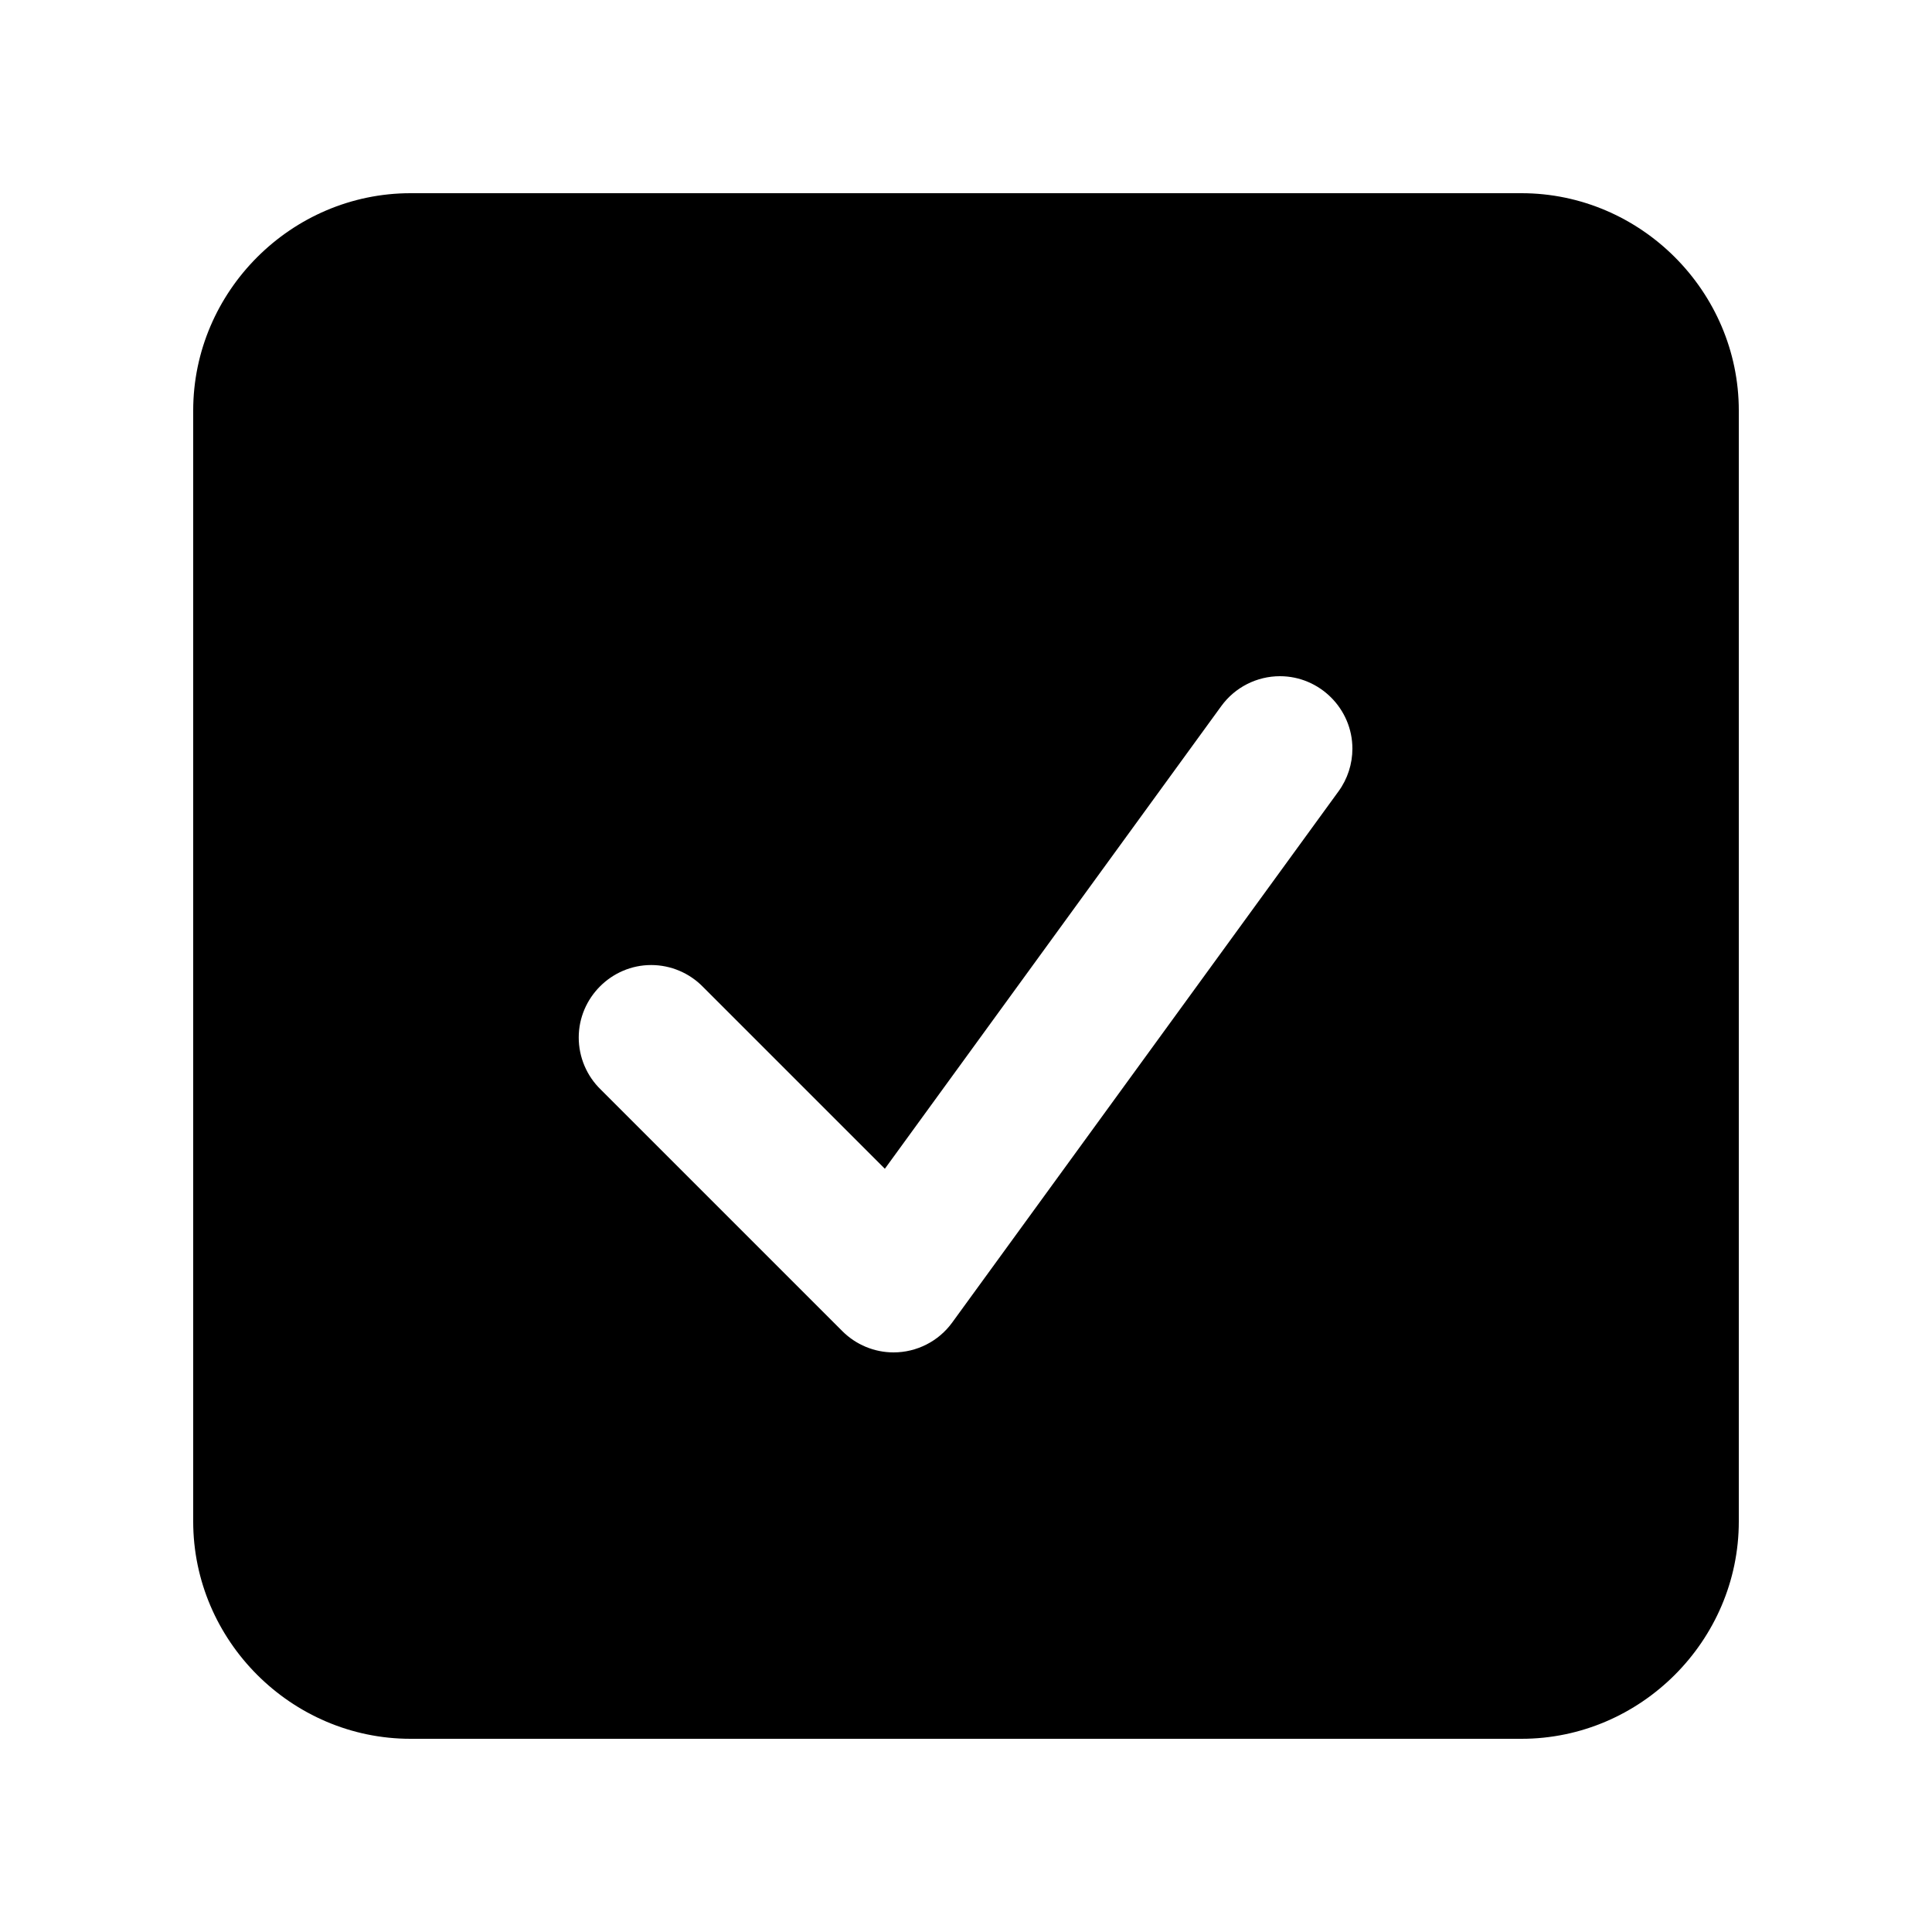
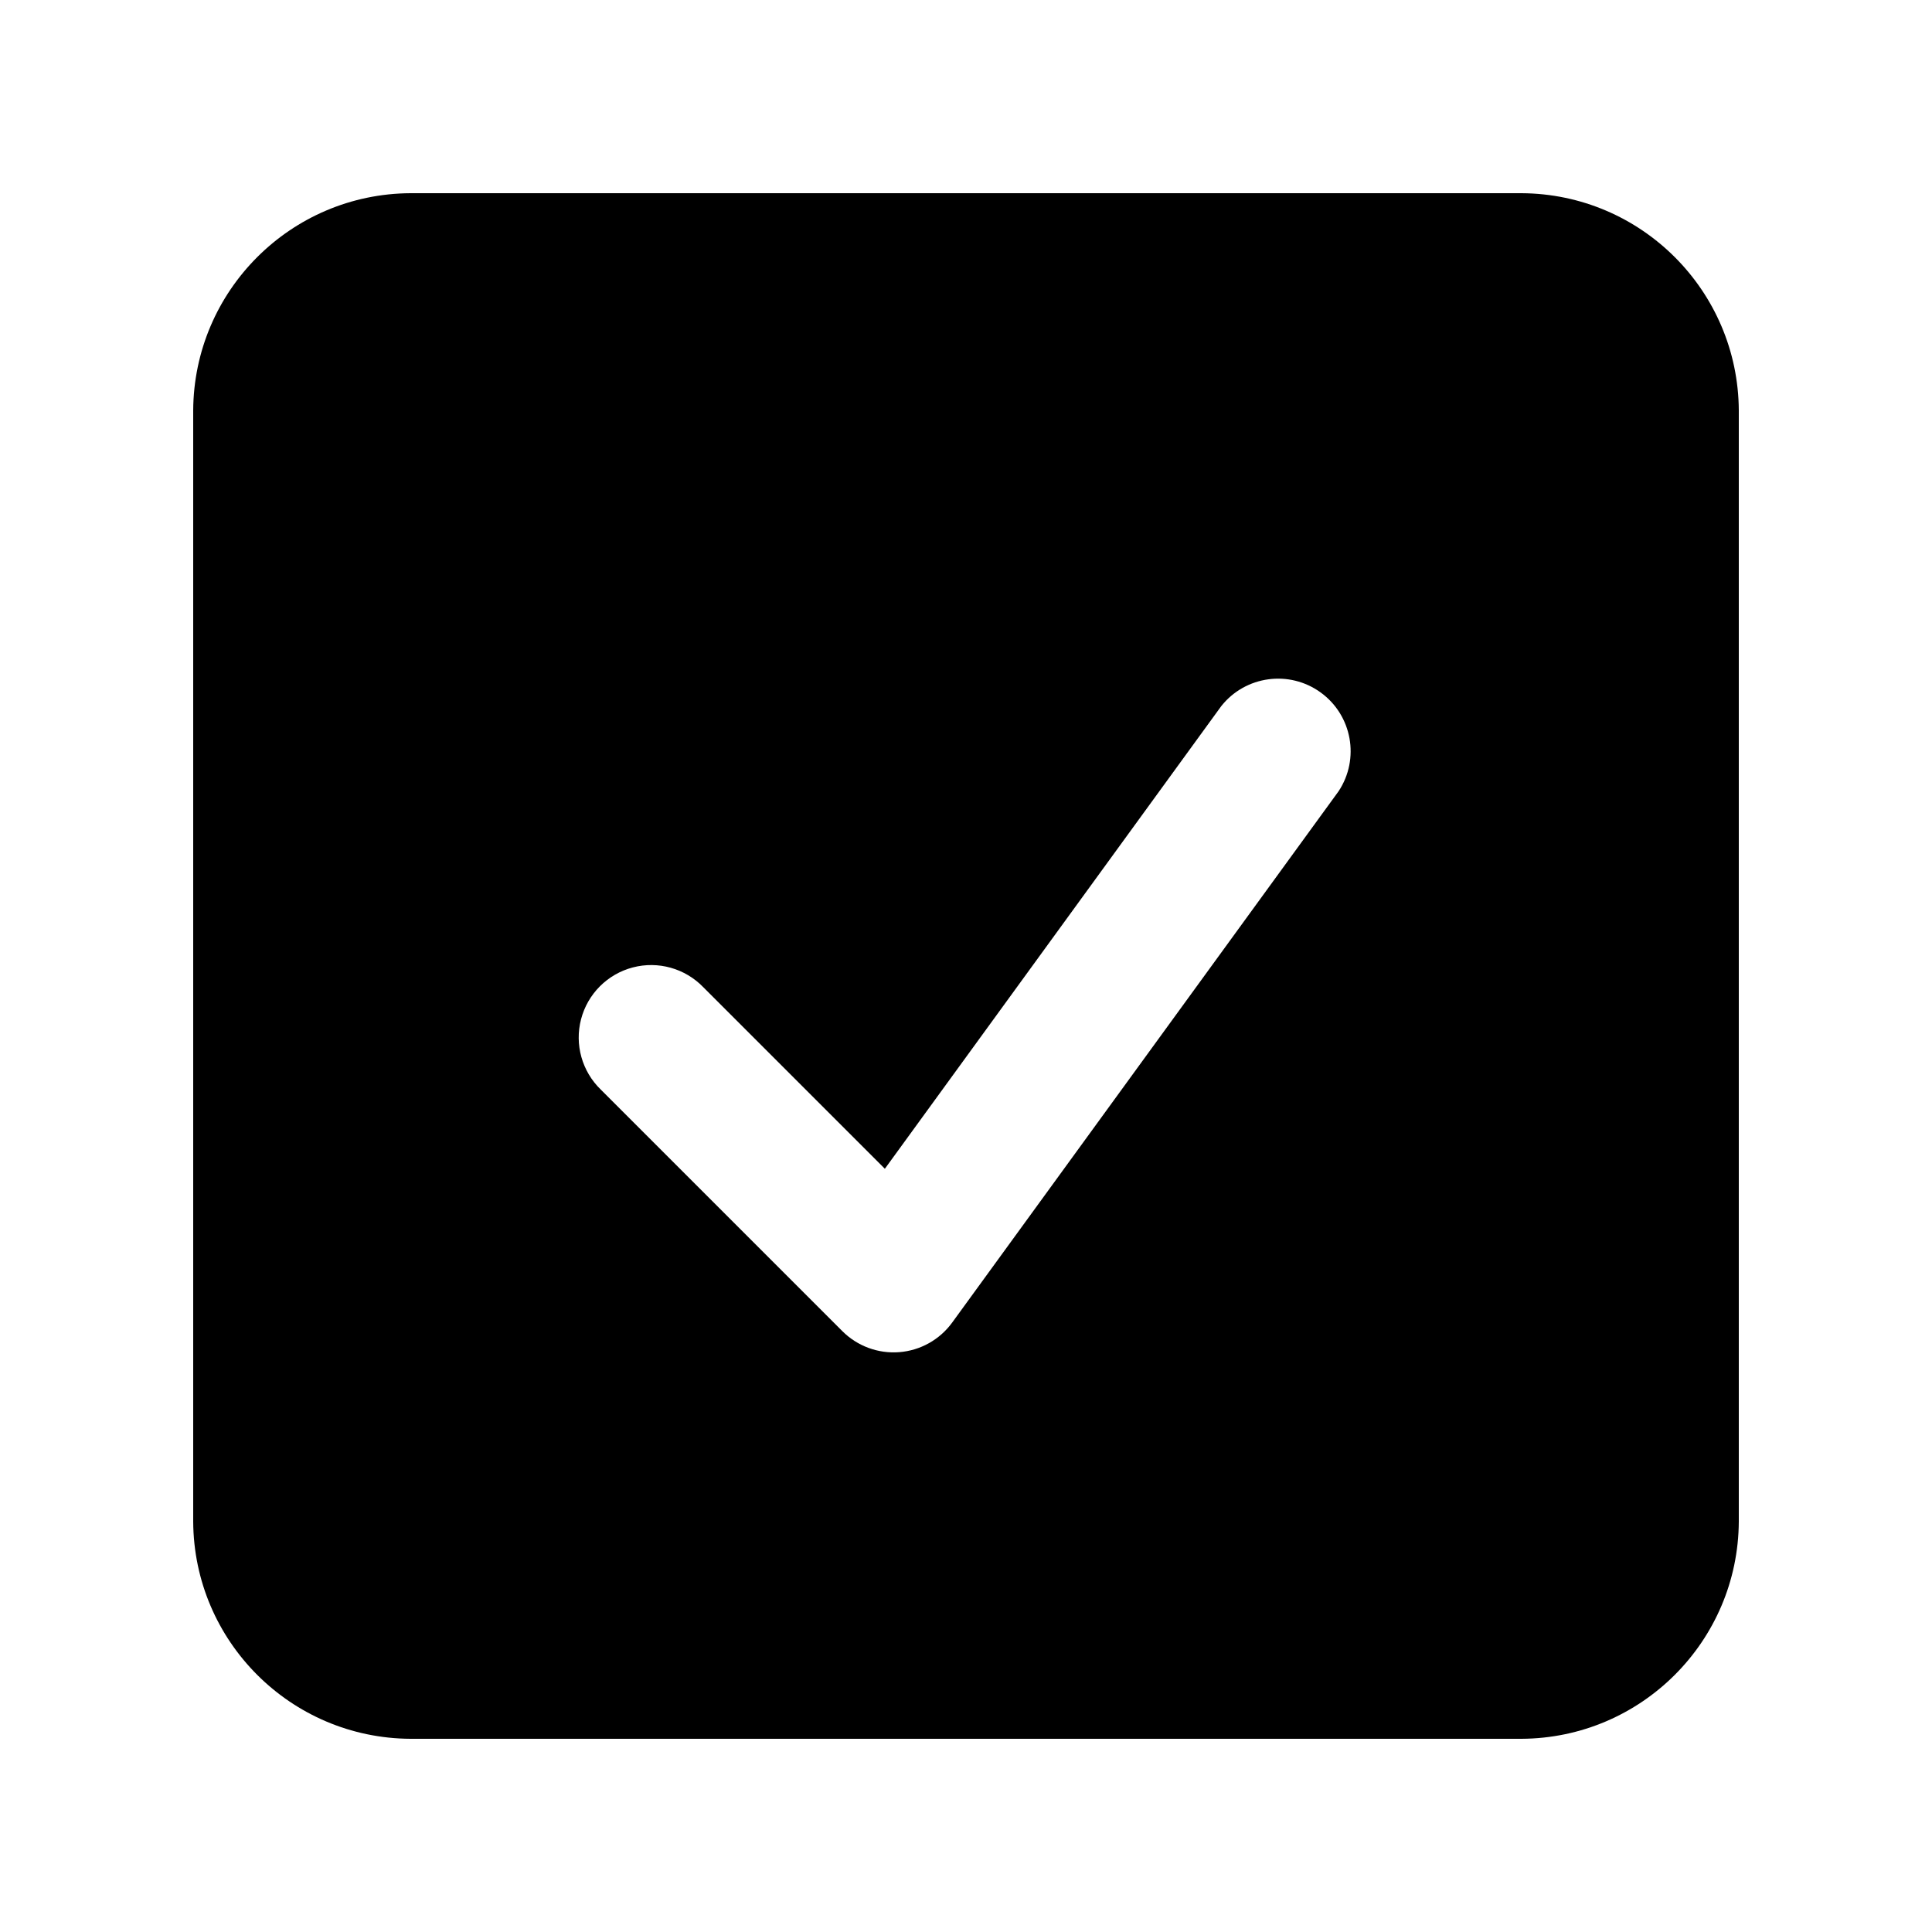
- <svg xmlns="http://www.w3.org/2000/svg" viewBox="0 0 20 20" width="1.2em" height="1.2em" version="1.1" xml:space="preserve" style="fill-rule:evenodd;clip-rule:evenodd;stroke-linejoin:round;stroke-miterlimit:2;" fill="currentColor">
-   <path d="M4.25,2C3.016,2 2,3.016 2,4.25L2,15.75C2,16.984 3.016,18 4.25,18L15.75,18C16.984,18 18,16.984 18,15.75L18,4.25C18,3.016 16.984,2 15.75,2L4.25,2ZM13.857,8.191C13.95,8.063 14,7.908 14,7.75C14,7.338 13.662,7 13.25,7C13.01,7 12.784,7.115 12.643,7.309L9.16,12.099L7.28,10.219C7.139,10.073 6.944,9.99 6.741,9.99C6.329,9.99 5.991,10.329 5.991,10.74C5.991,10.944 6.074,11.139 6.22,11.28L8.72,13.78C8.861,13.921 9.052,14 9.25,14C9.49,14 9.716,13.885 9.857,13.691L13.857,8.191Z" />
+ <svg xmlns="http://www.w3.org/2000/svg" xml:space="preserve" width="1.2em" height="1.2em" fill="currentColor" style="fill-rule:evenodd;clip-rule:evenodd;stroke-linejoin:round;stroke-miterlimit:2" viewBox="0 0 20 20">
+   <path d="M4.25 2A2.261 2.261 0 0 0 2 4.25v11.5A2.261 2.261 0 0 0 4.25 18h11.5A2.261 2.261 0 0 0 18 15.75V4.25A2.261 2.261 0 0 0 15.75 2H4.25Zm9.607 6.191a.751.751 0 0 0-1.214-.882l-3.483 4.79-1.88-1.88a.75.75 0 1 0-1.06 1.061l2.5 2.5a.75.75 0 0 0 1.137-.089l4-5.5Z" />
</svg>
